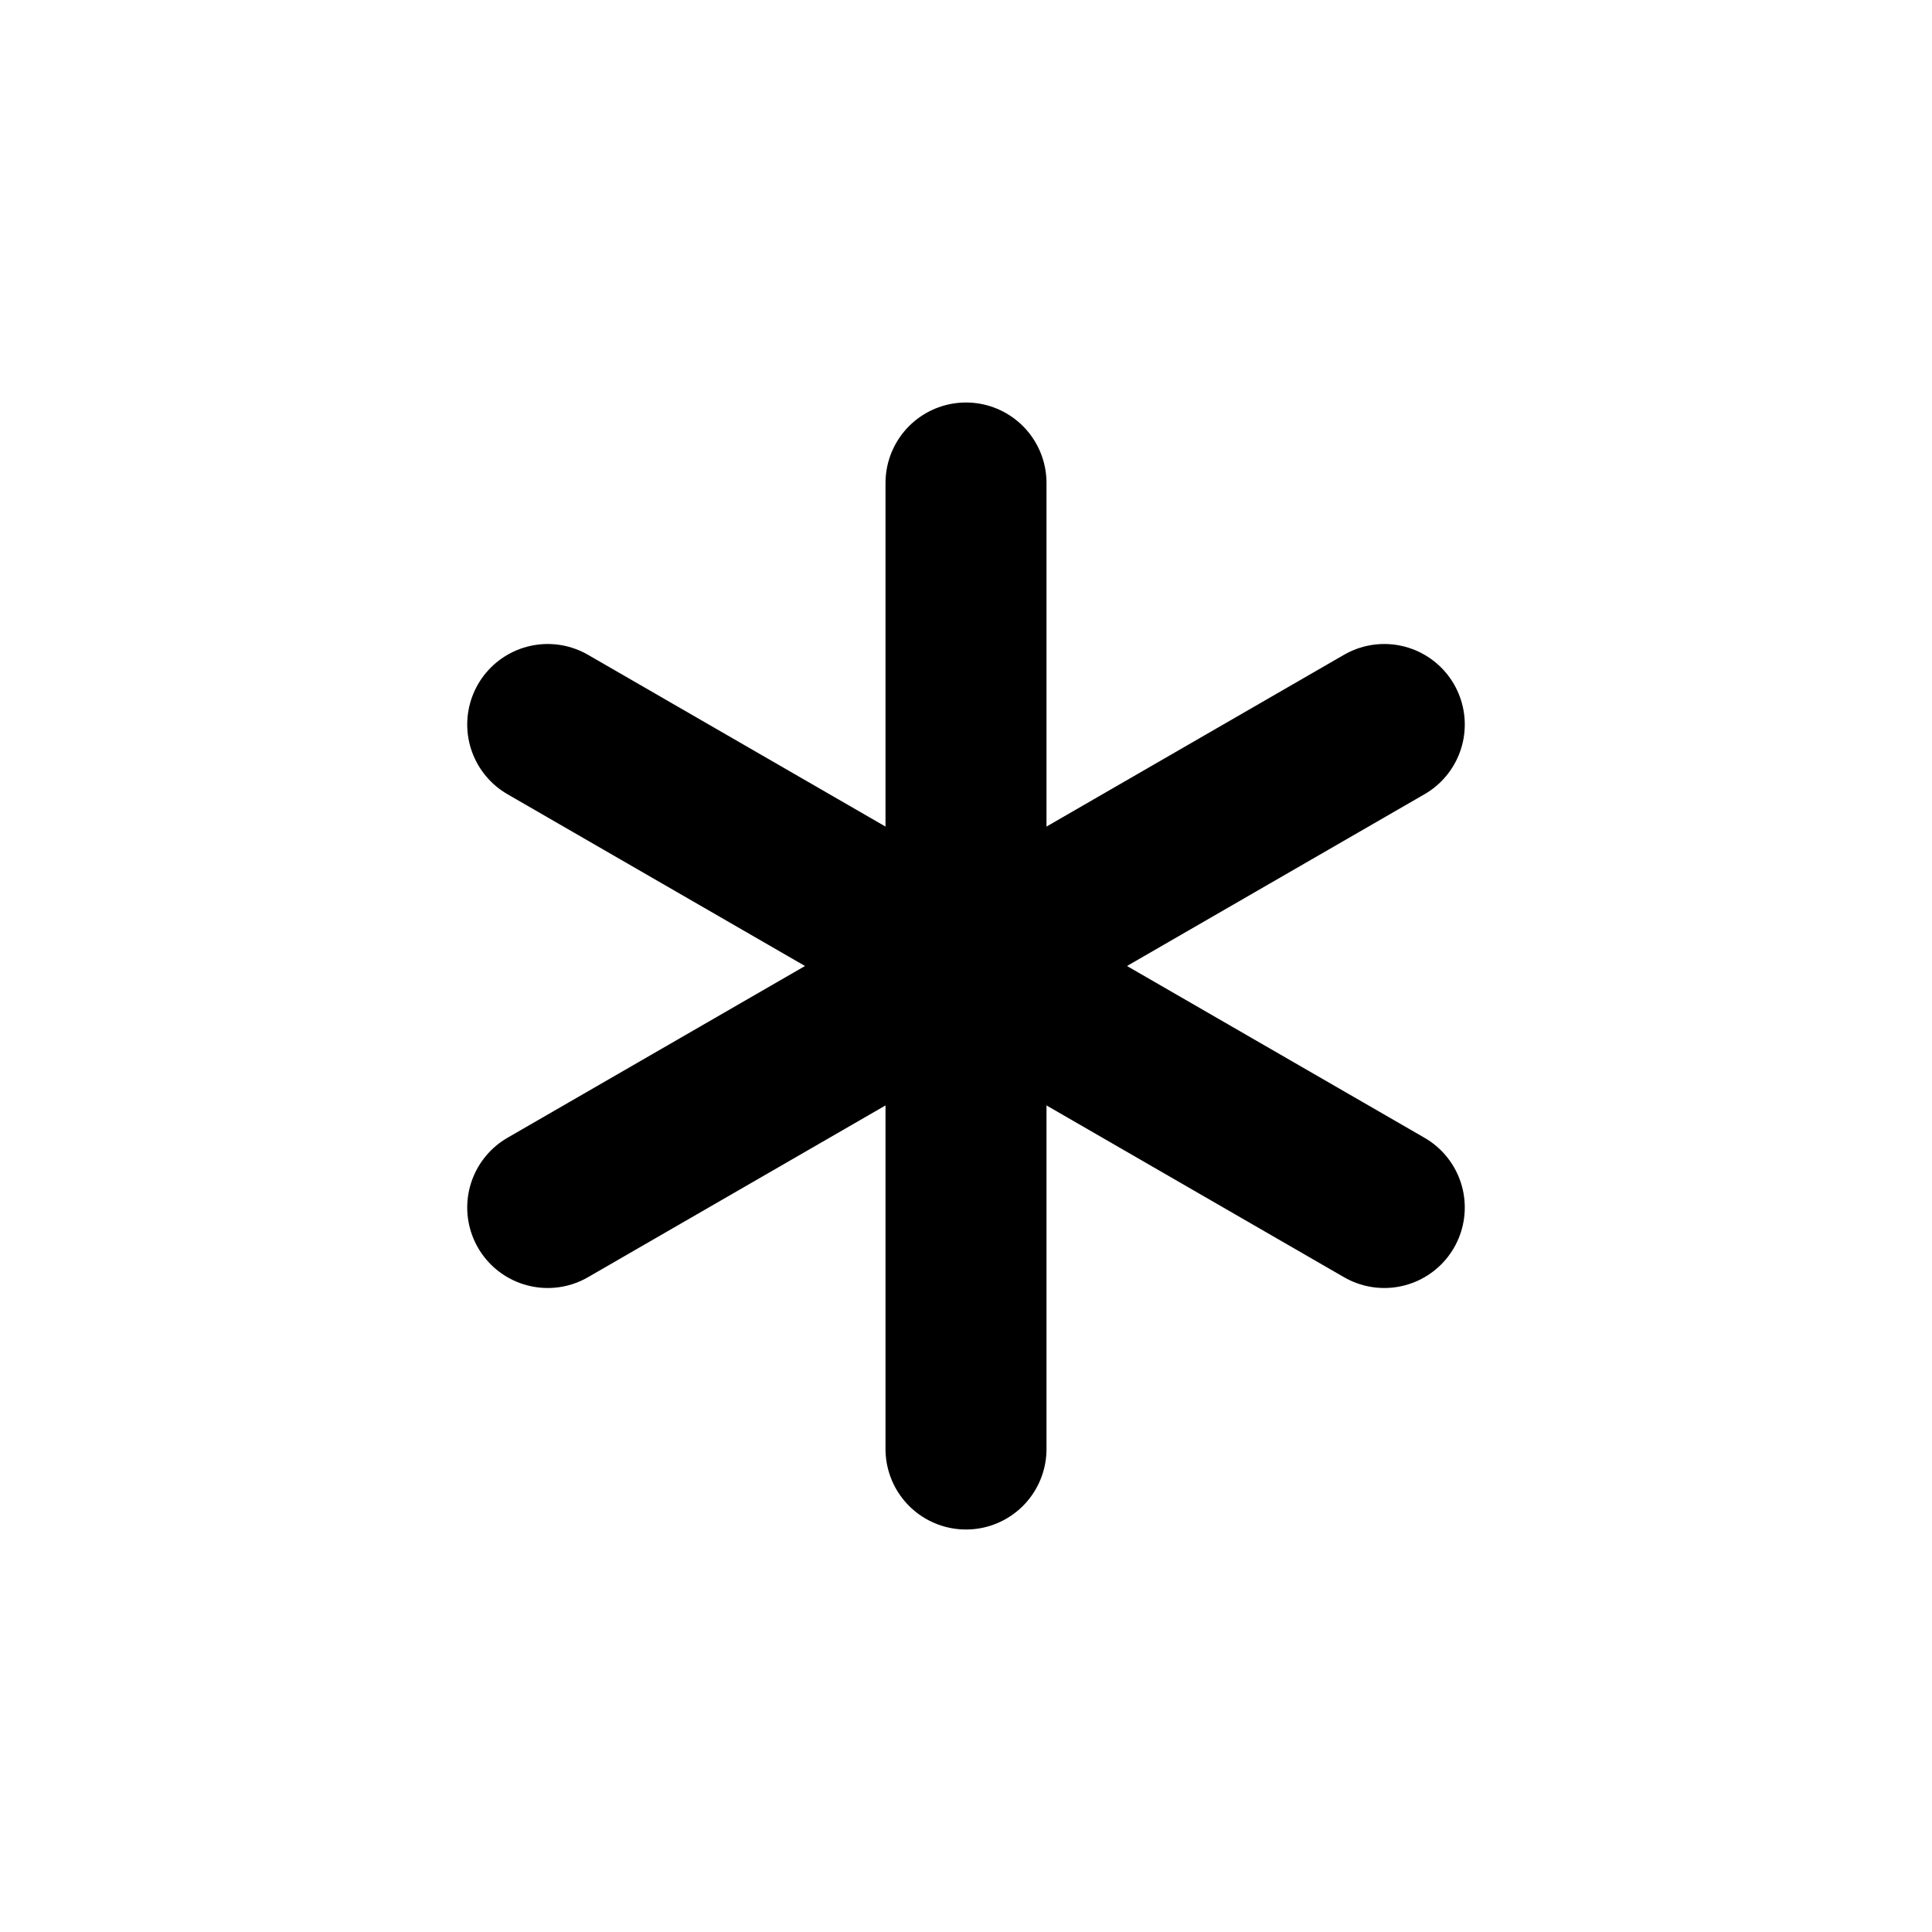
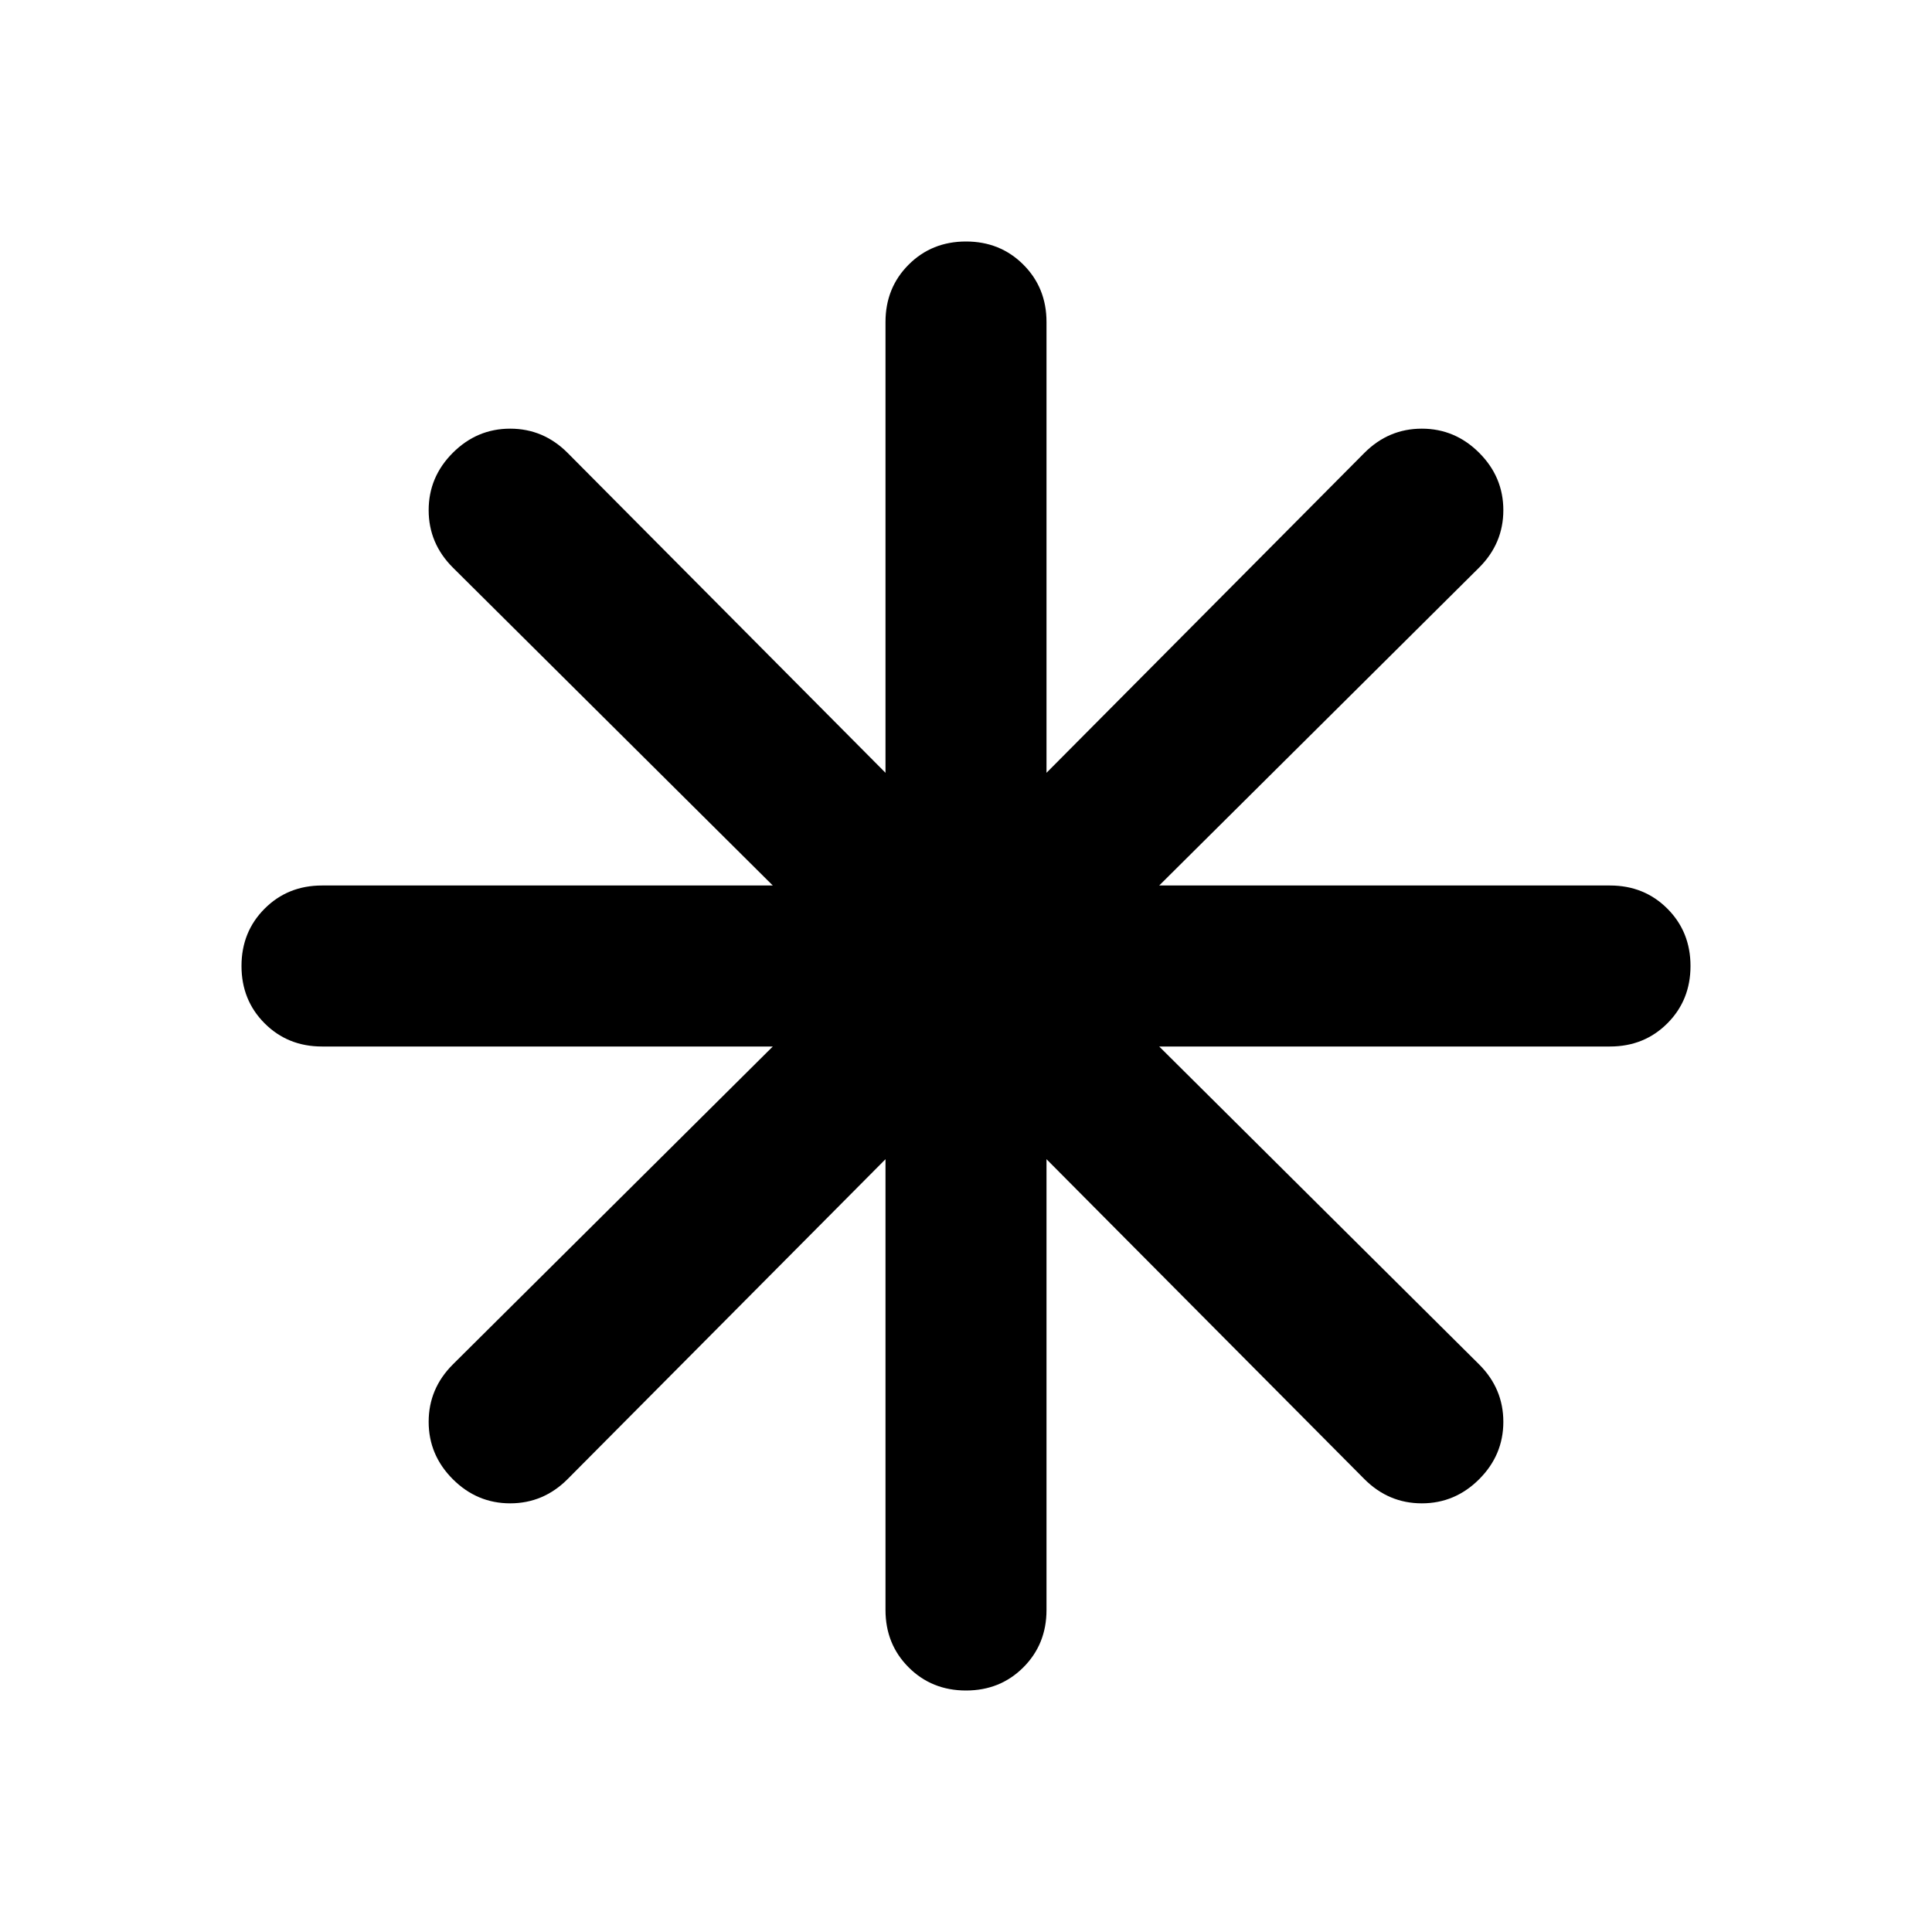
- <svg xmlns="http://www.w3.org/2000/svg" width="24" height="24" viewBox="0 0 24 24" fill="none" stroke="currentColor" stroke-width="2" stroke-linecap="round" stroke-linejoin="round" class="lucide lucide-asterisk">
-   <path d="M12 6v12" />
-   <path d="M17.196 9 6.804 15" />
-   <path d="m6.804 9 10.392 6" />
+ <svg xmlns="http://www.w3.org/2000/svg" height="24px" viewBox="0 -960 960 960" width="24px" fill="currentColor">
+   <path d="M451.5-131.5Q440-143 440-160v-224L282-225q-12 12-28.5 12T225-225q-12-12-12-28.5t12-28.5l159-158H160q-17 0-28.5-11.5T120-480q0-17 11.5-28.5T160-520h224L225-678q-12-12-12-28.5t12-28.5q12-12 28.5-12t28.5 12l158 159v-224q0-17 11.5-28.5T480-840q17 0 28.5 11.5T520-800v224l158-159q12-12 28.5-12t28.5 12q12 12 12 28.5T735-678L576-520h224q17 0 28.5 11.5T840-480q0 17-11.5 28.5T800-440H576l159 158q12 12 12 28.5T735-225q-12 12-28.5 12T678-225L520-384v224q0 17-11.5 28.5T480-120q-17 0-28.5-11.5Z" />
</svg>
